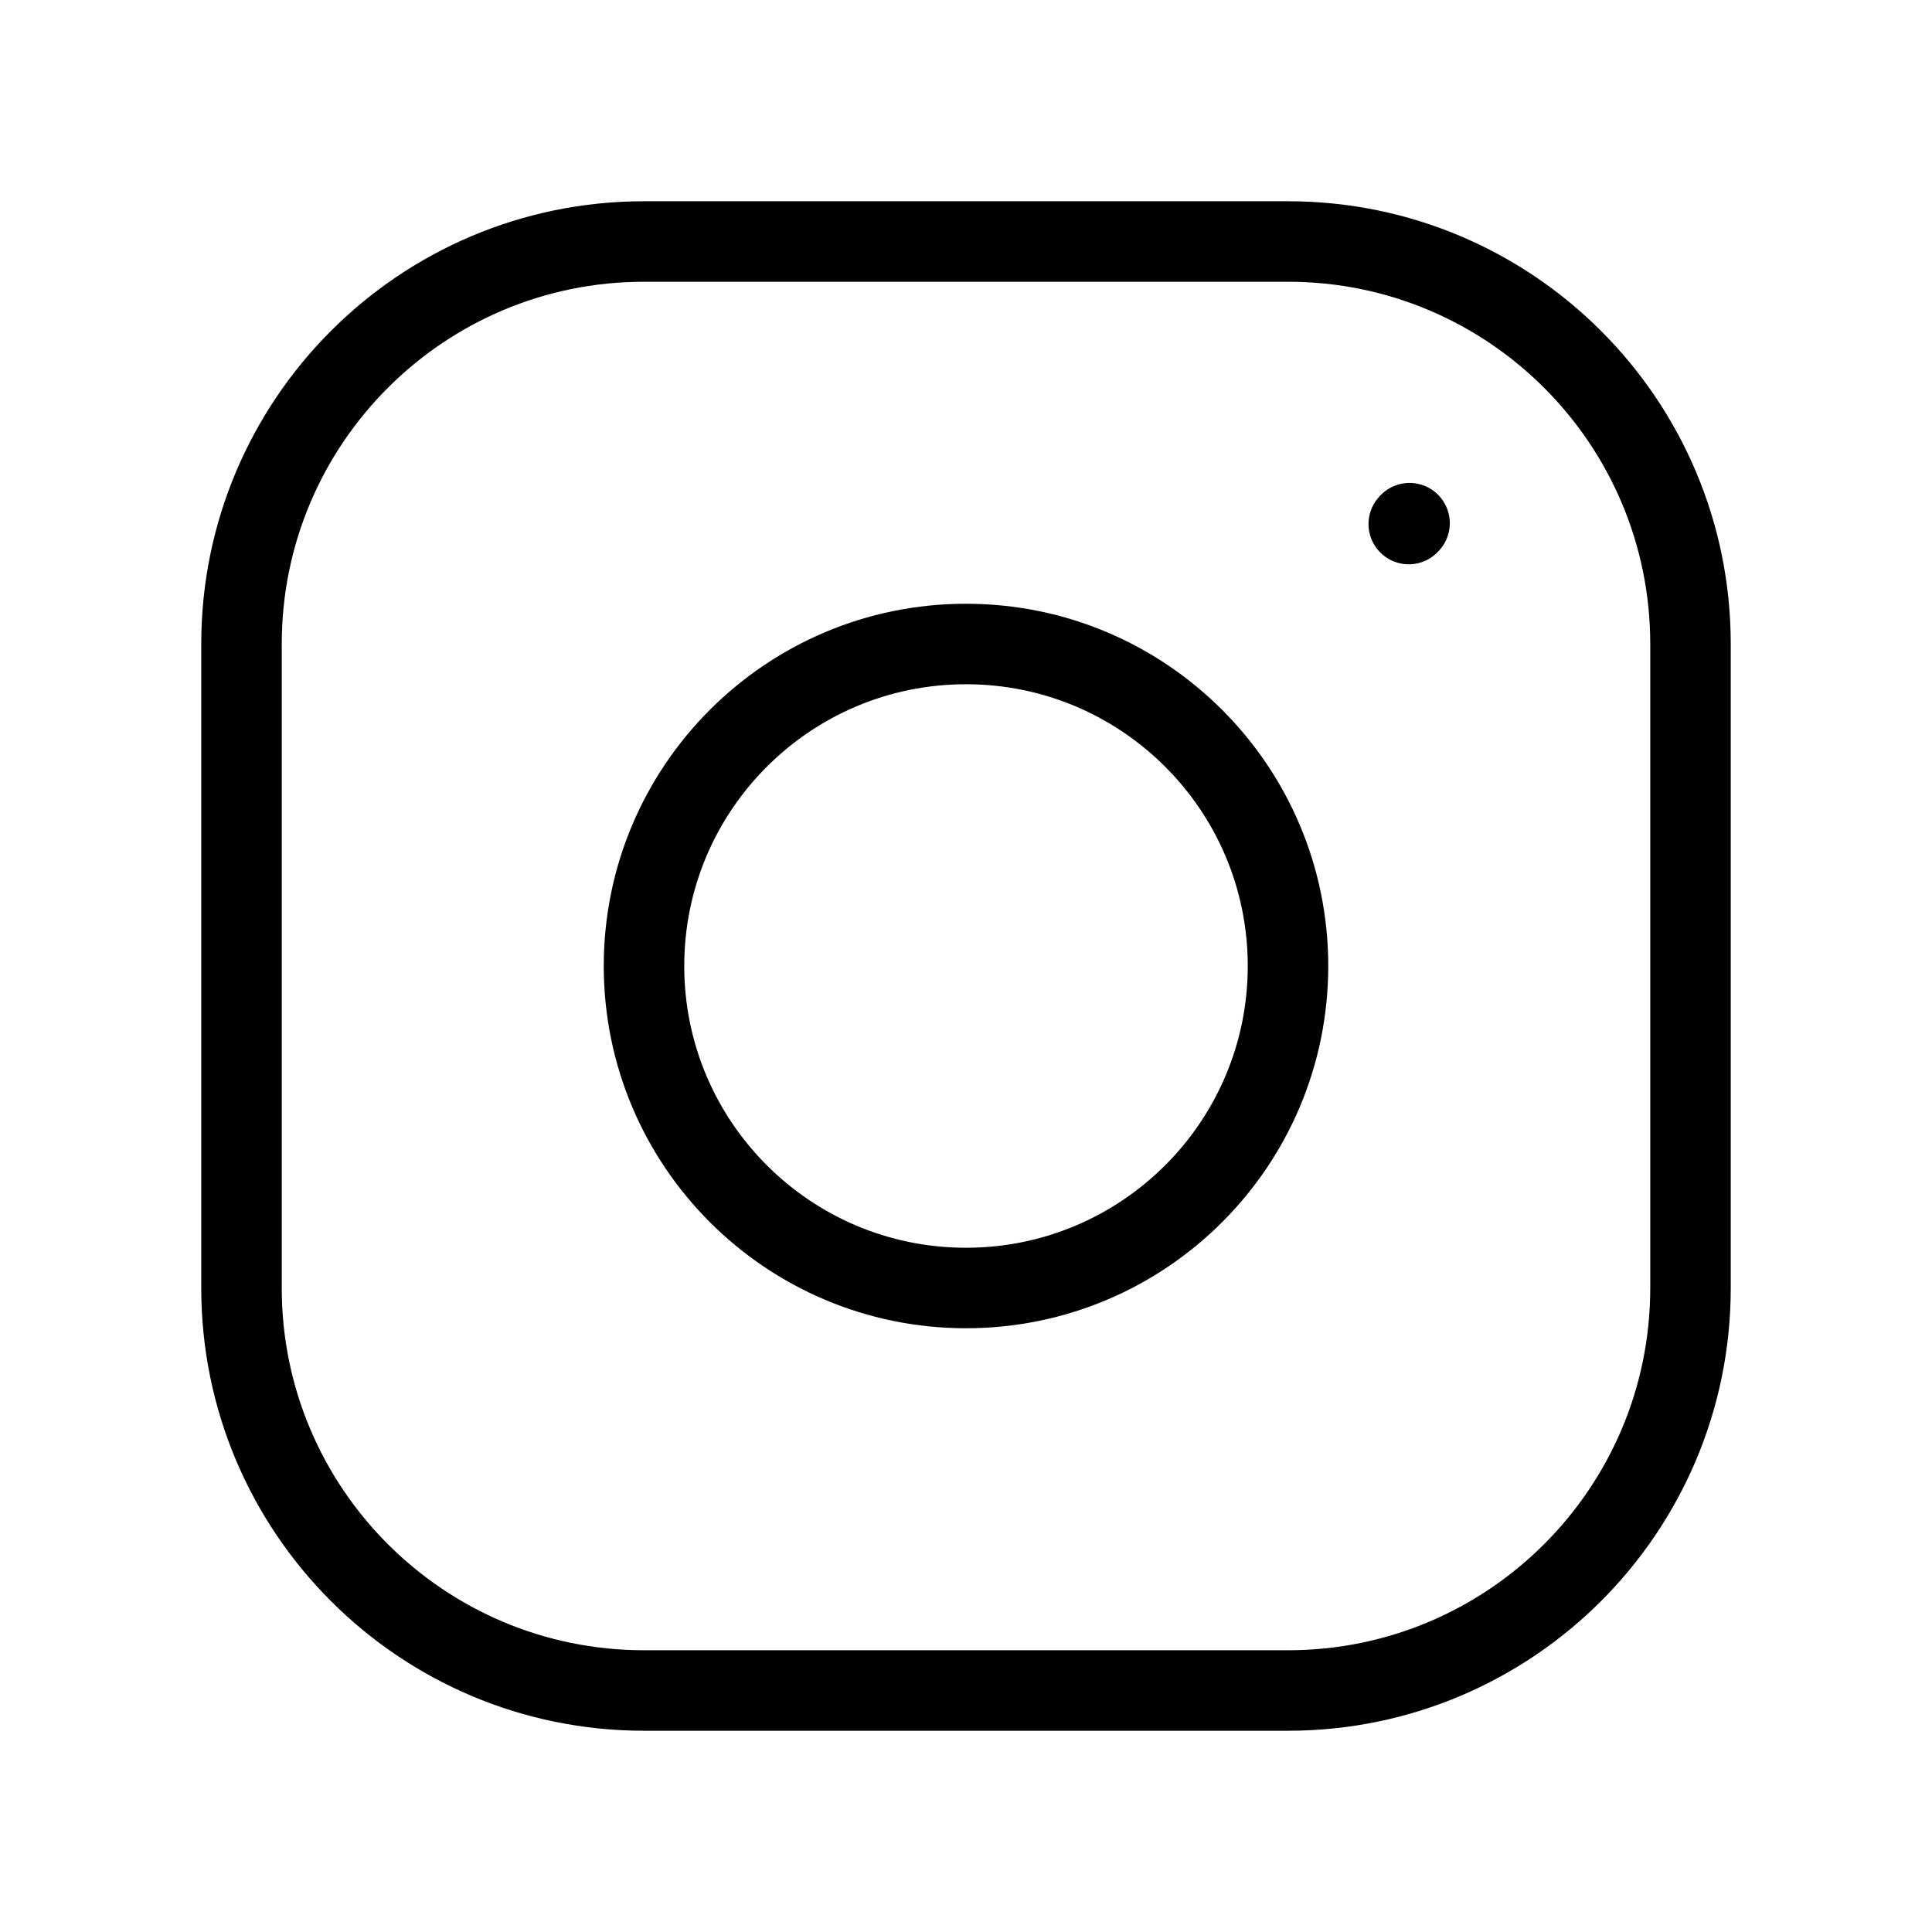
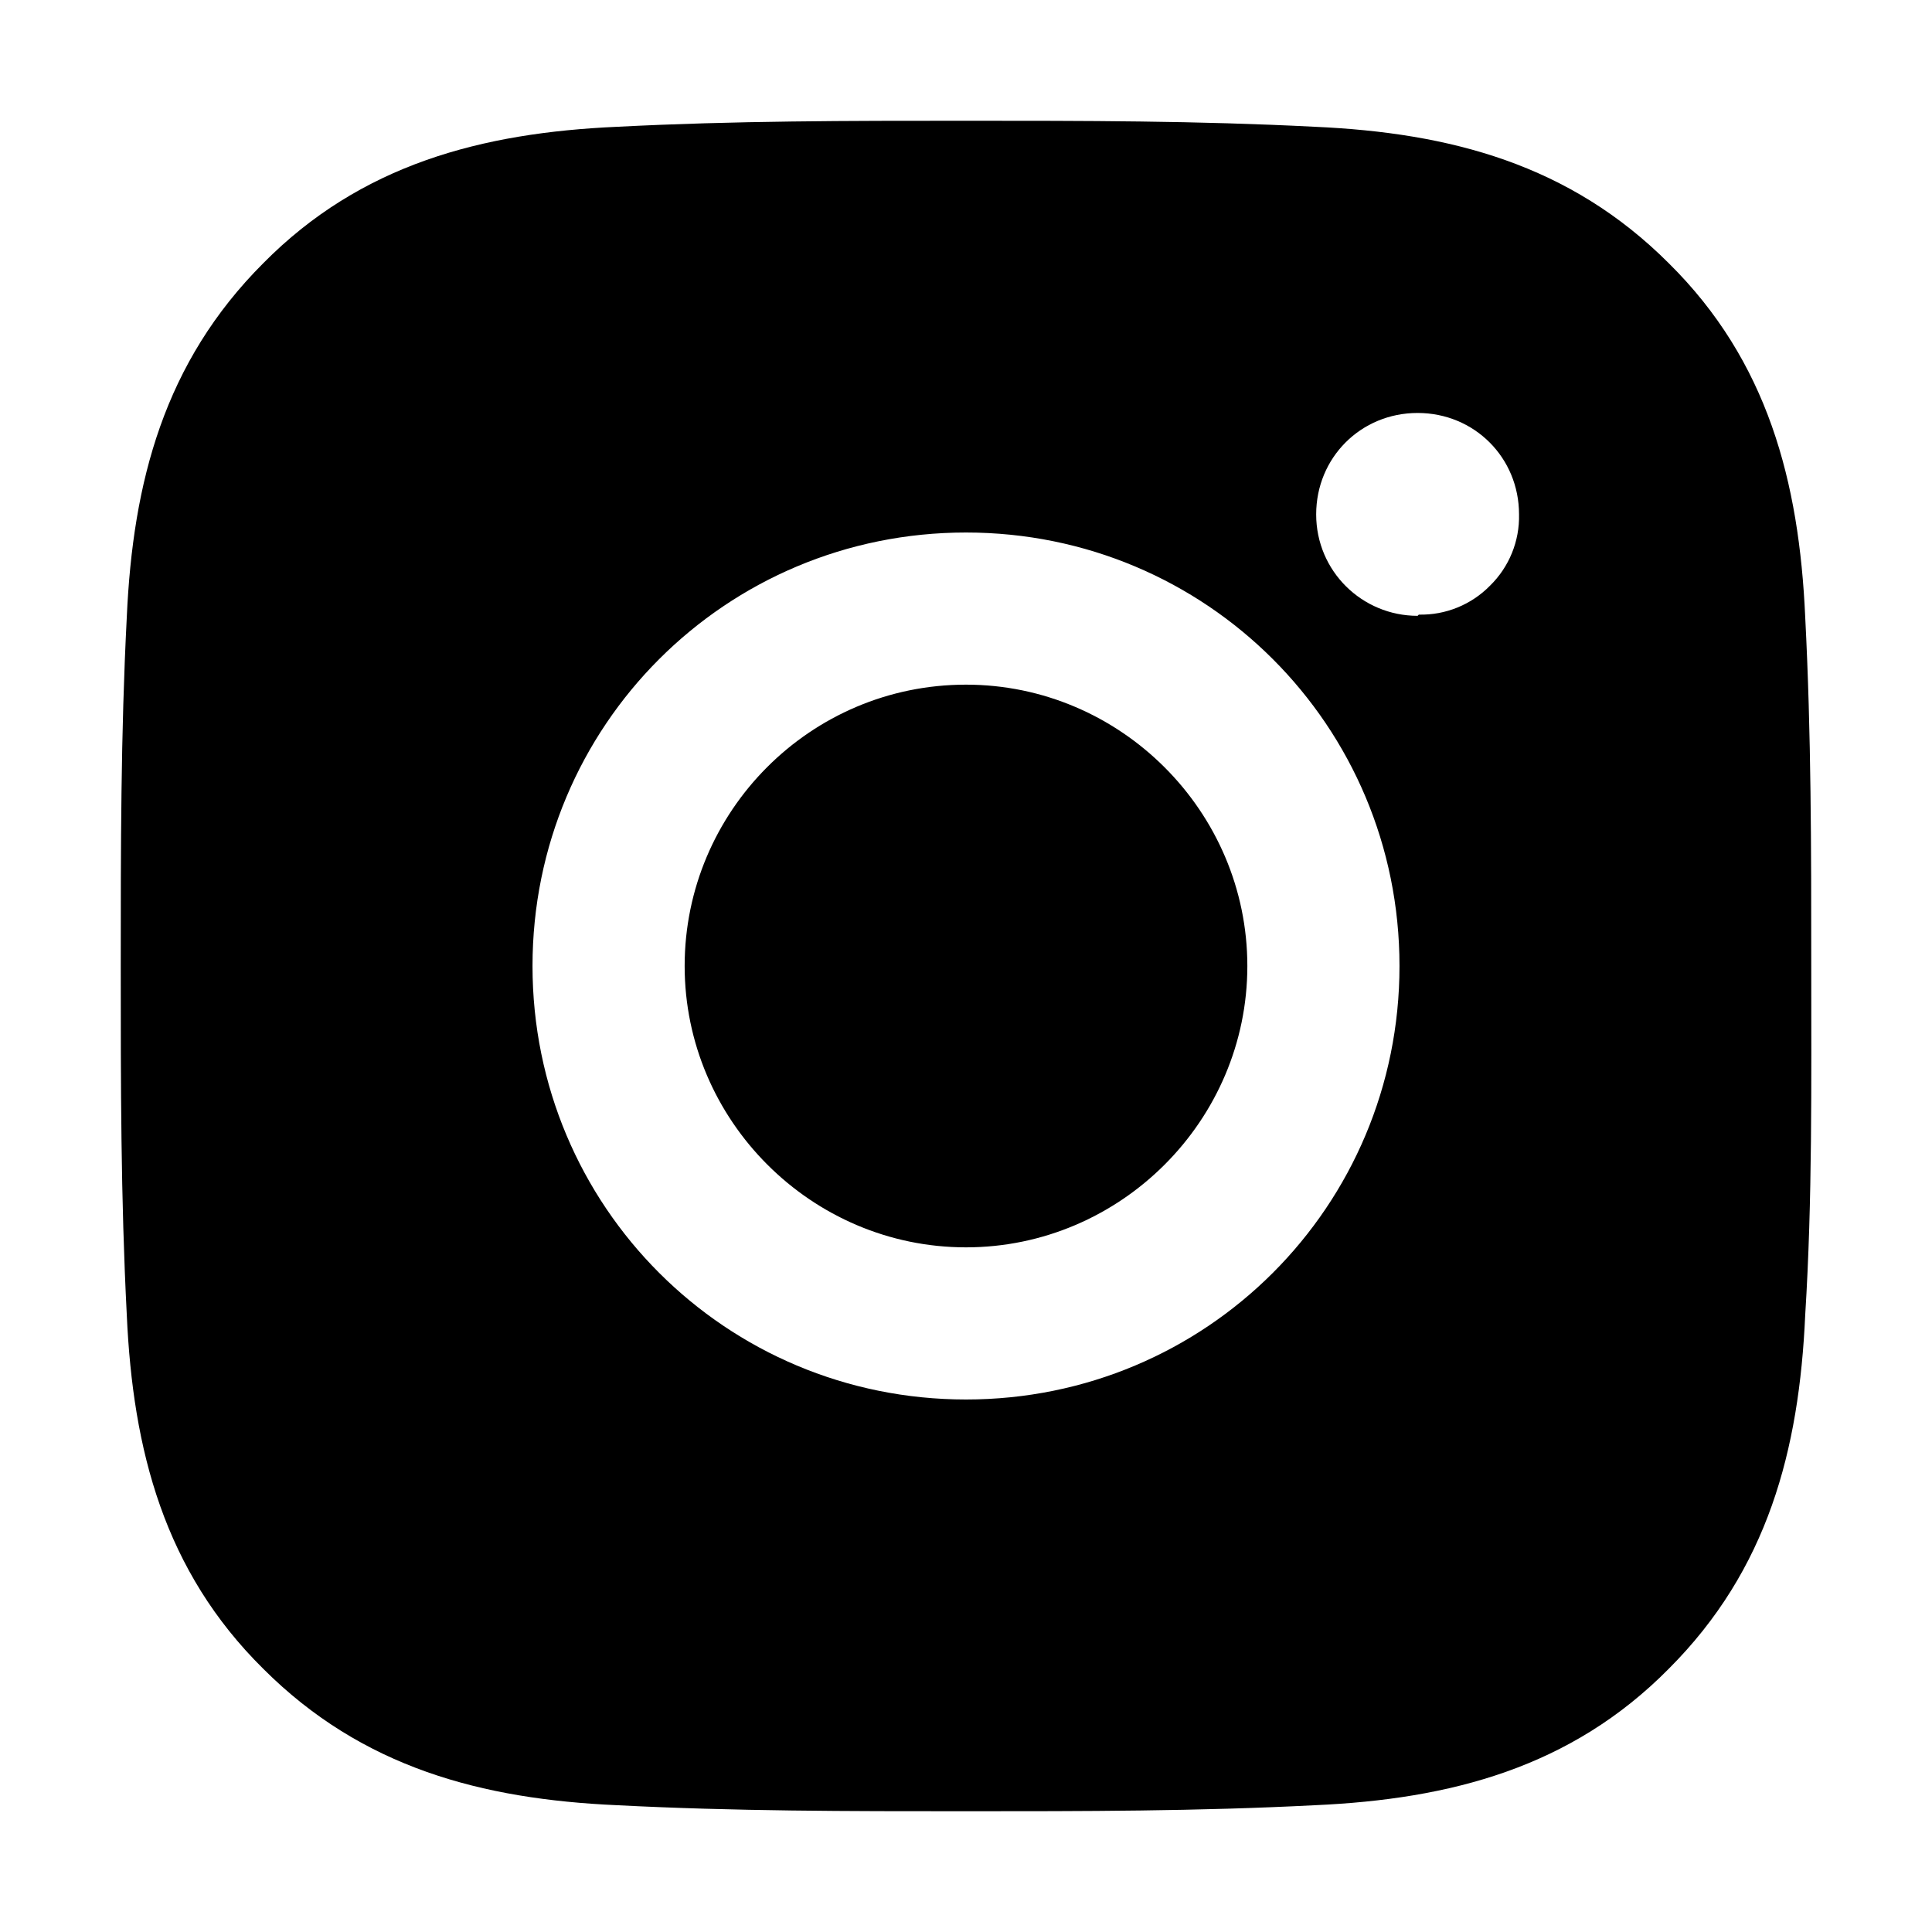
- <svg xmlns="http://www.w3.org/2000/svg" viewBox="0 0 24 24" fill="none" stroke-width="1" color="currentColor">
-   <path stroke="currentColor" stroke-linecap="round" stroke-linejoin="round" d="M12 16a4 4 0 1 0 0-8 4 4 0 0 0 0 8Z" />
-   <path stroke="currentColor" d="M3 16V8a5 5 0 0 1 5-5h8a5 5 0 0 1 5 5v8a5 5 0 0 1-5 5H8a5 5 0 0 1-5-5Z" />
-   <path stroke="currentColor" stroke-linecap="round" stroke-linejoin="round" d="m17.5 6.51.01-.011" />
+ <svg xmlns="http://www.w3.org/2000/svg" viewBox="0 0 16 16">
+   <path fill="currentColor" d="M8 5.67C6.71 5.67 5.67 6.72 5.67 8S6.72 10.33 8 10.33 10.33 9.28 10.33 8 9.28 5.67 8 5.67M15 8c0-.97 0-1.92-.05-2.89-.05-1.12-.31-2.12-1.13-2.93-.82-.82-1.81-1.08-2.93-1.13C9.92 1 8.97 1 8 1s-1.92 0-2.89.05c-1.12.05-2.12.31-2.93 1.13C1.36 3 1.1 3.99 1.05 5.11 1 6.08 1 7.03 1 8s0 1.92.05 2.89c.05 1.12.31 2.12 1.13 2.93.82.82 1.81 1.08 2.93 1.13C6.08 15 7.03 15 8 15s1.92 0 2.89-.05c1.12-.05 2.12-.31 2.93-1.13.82-.82 1.08-1.81 1.13-2.93.06-.96.05-1.92.05-2.89m-7 3.59c-1.99 0-3.59-1.6-3.59-3.59S6.01 4.41 8 4.41s3.59 1.6 3.59 3.59-1.6 3.59-3.59 3.59m3.74-6.49c-.46 0-.84-.37-.84-.84s.37-.84.84-.84.84.37.84.84a.8.8 0 0 1-.24.59.8.8 0 0 1-.59.24Z" />
</svg>
